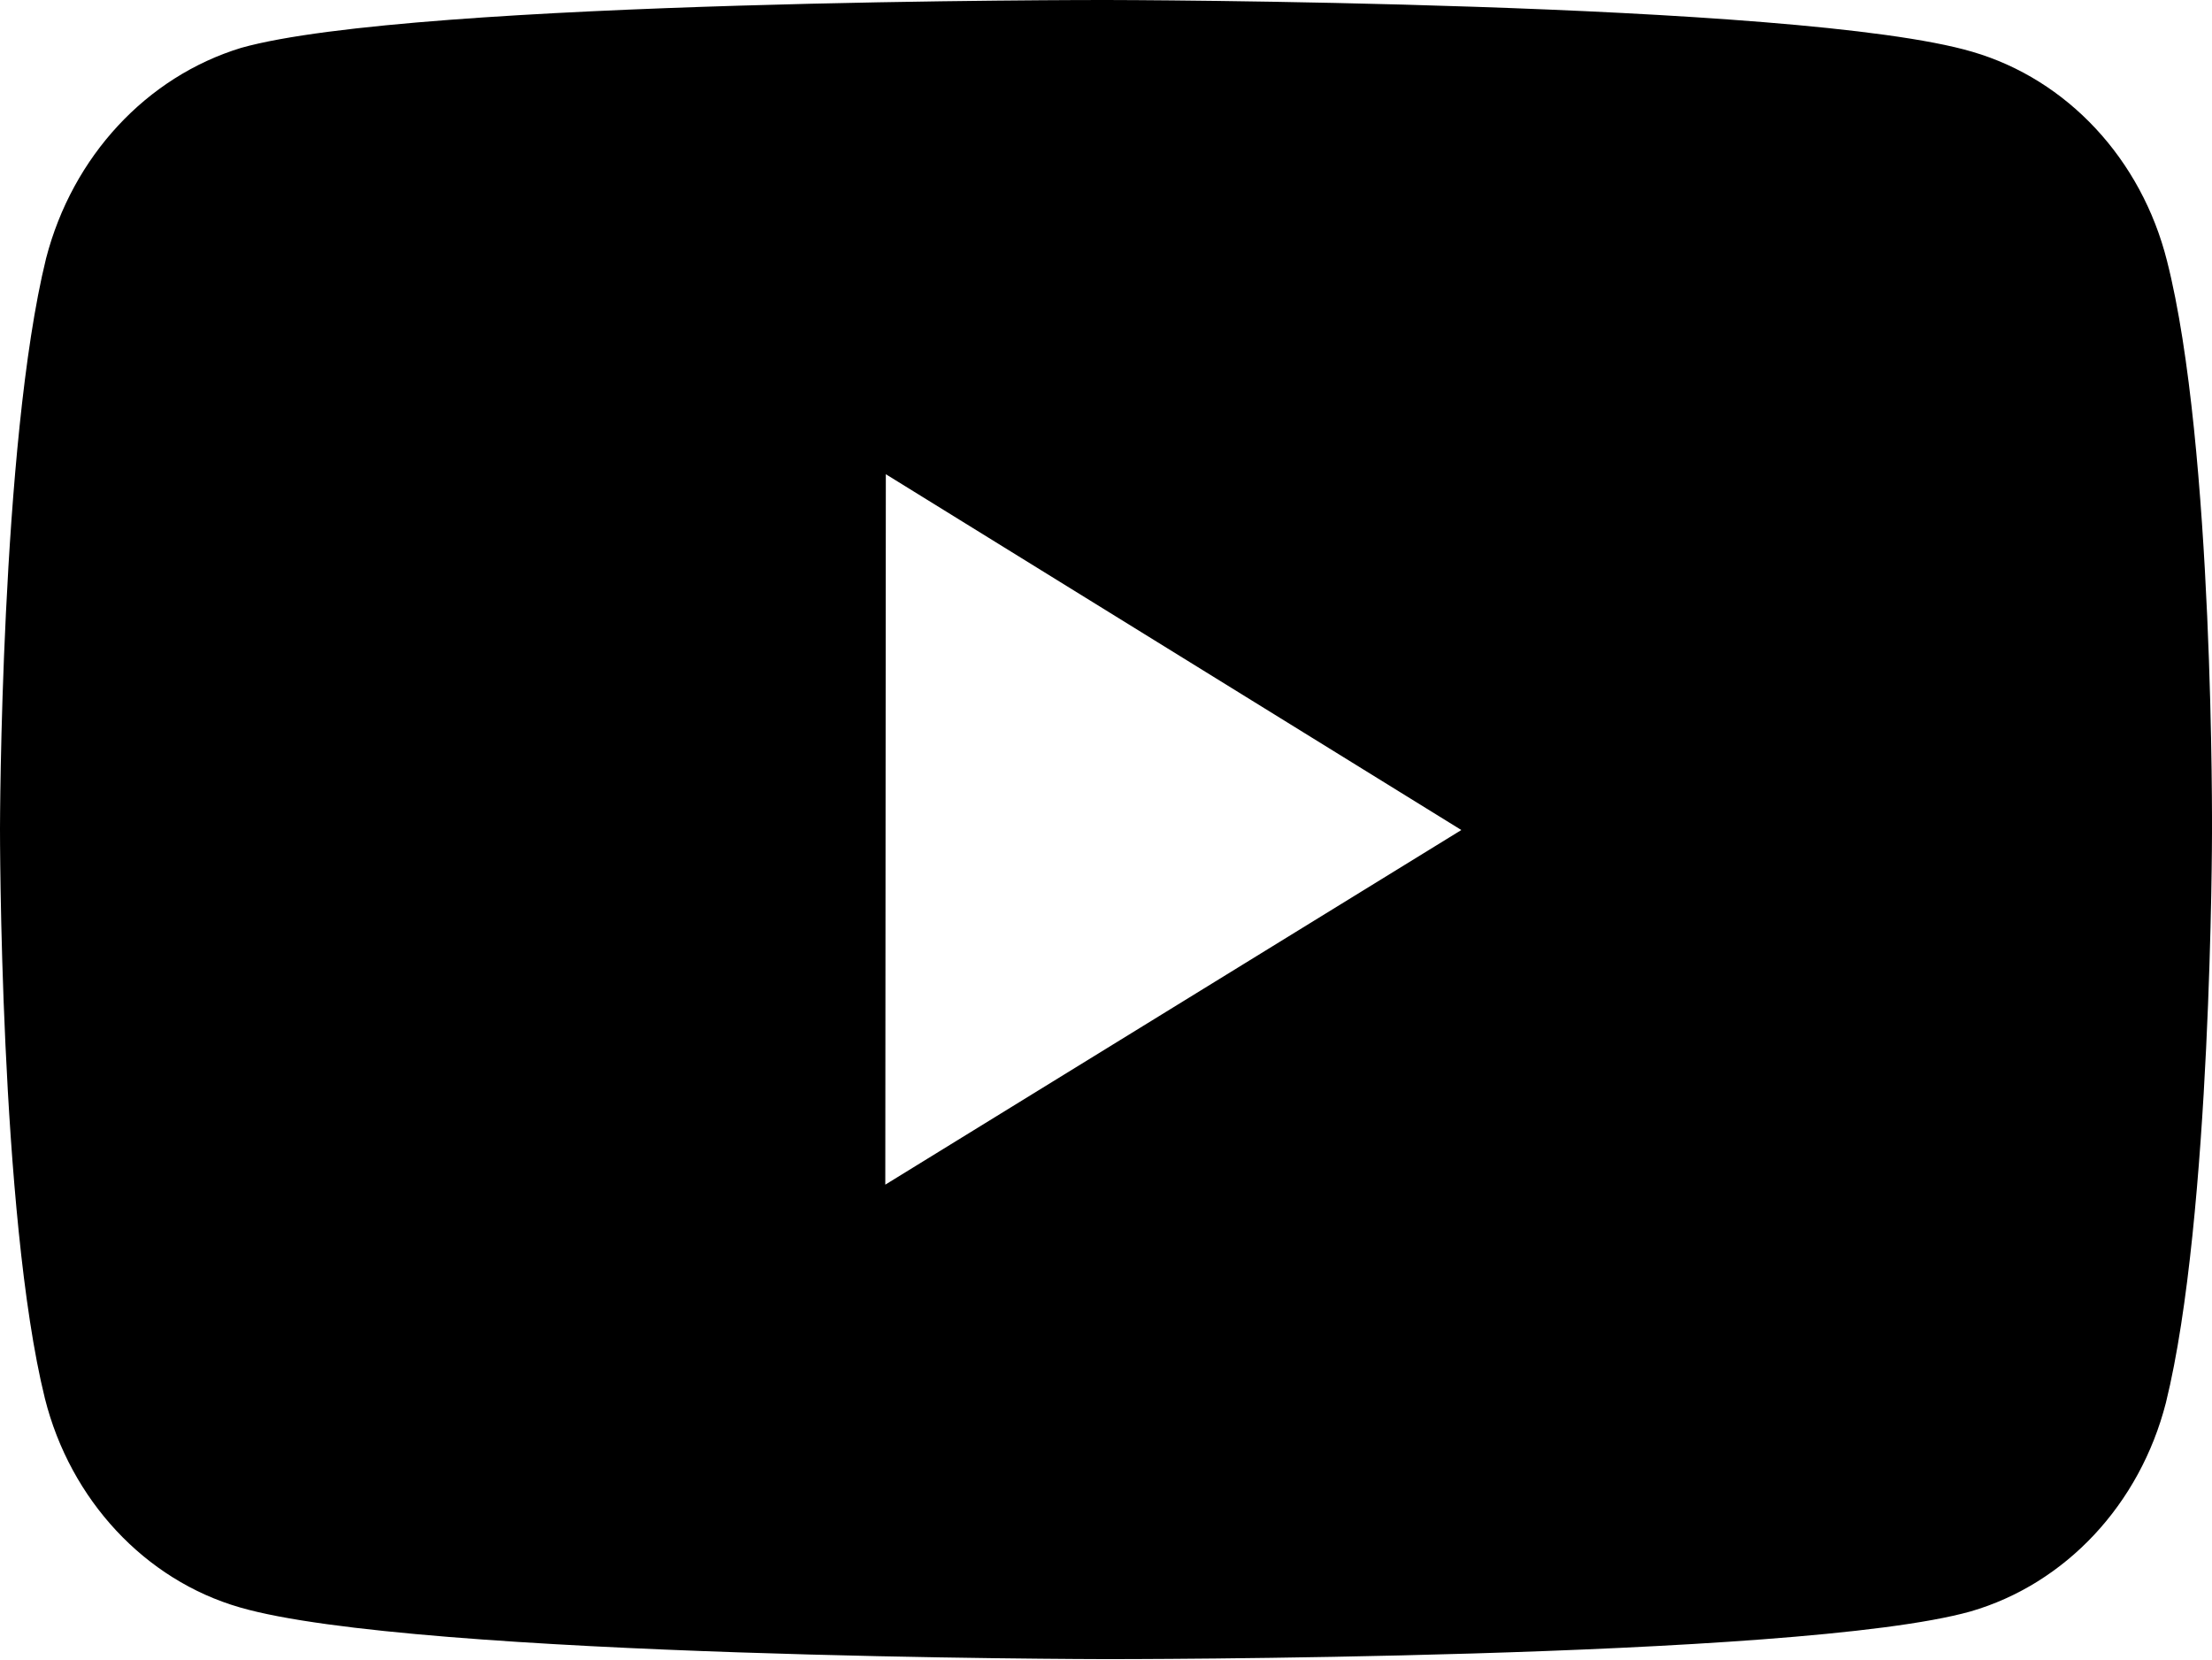
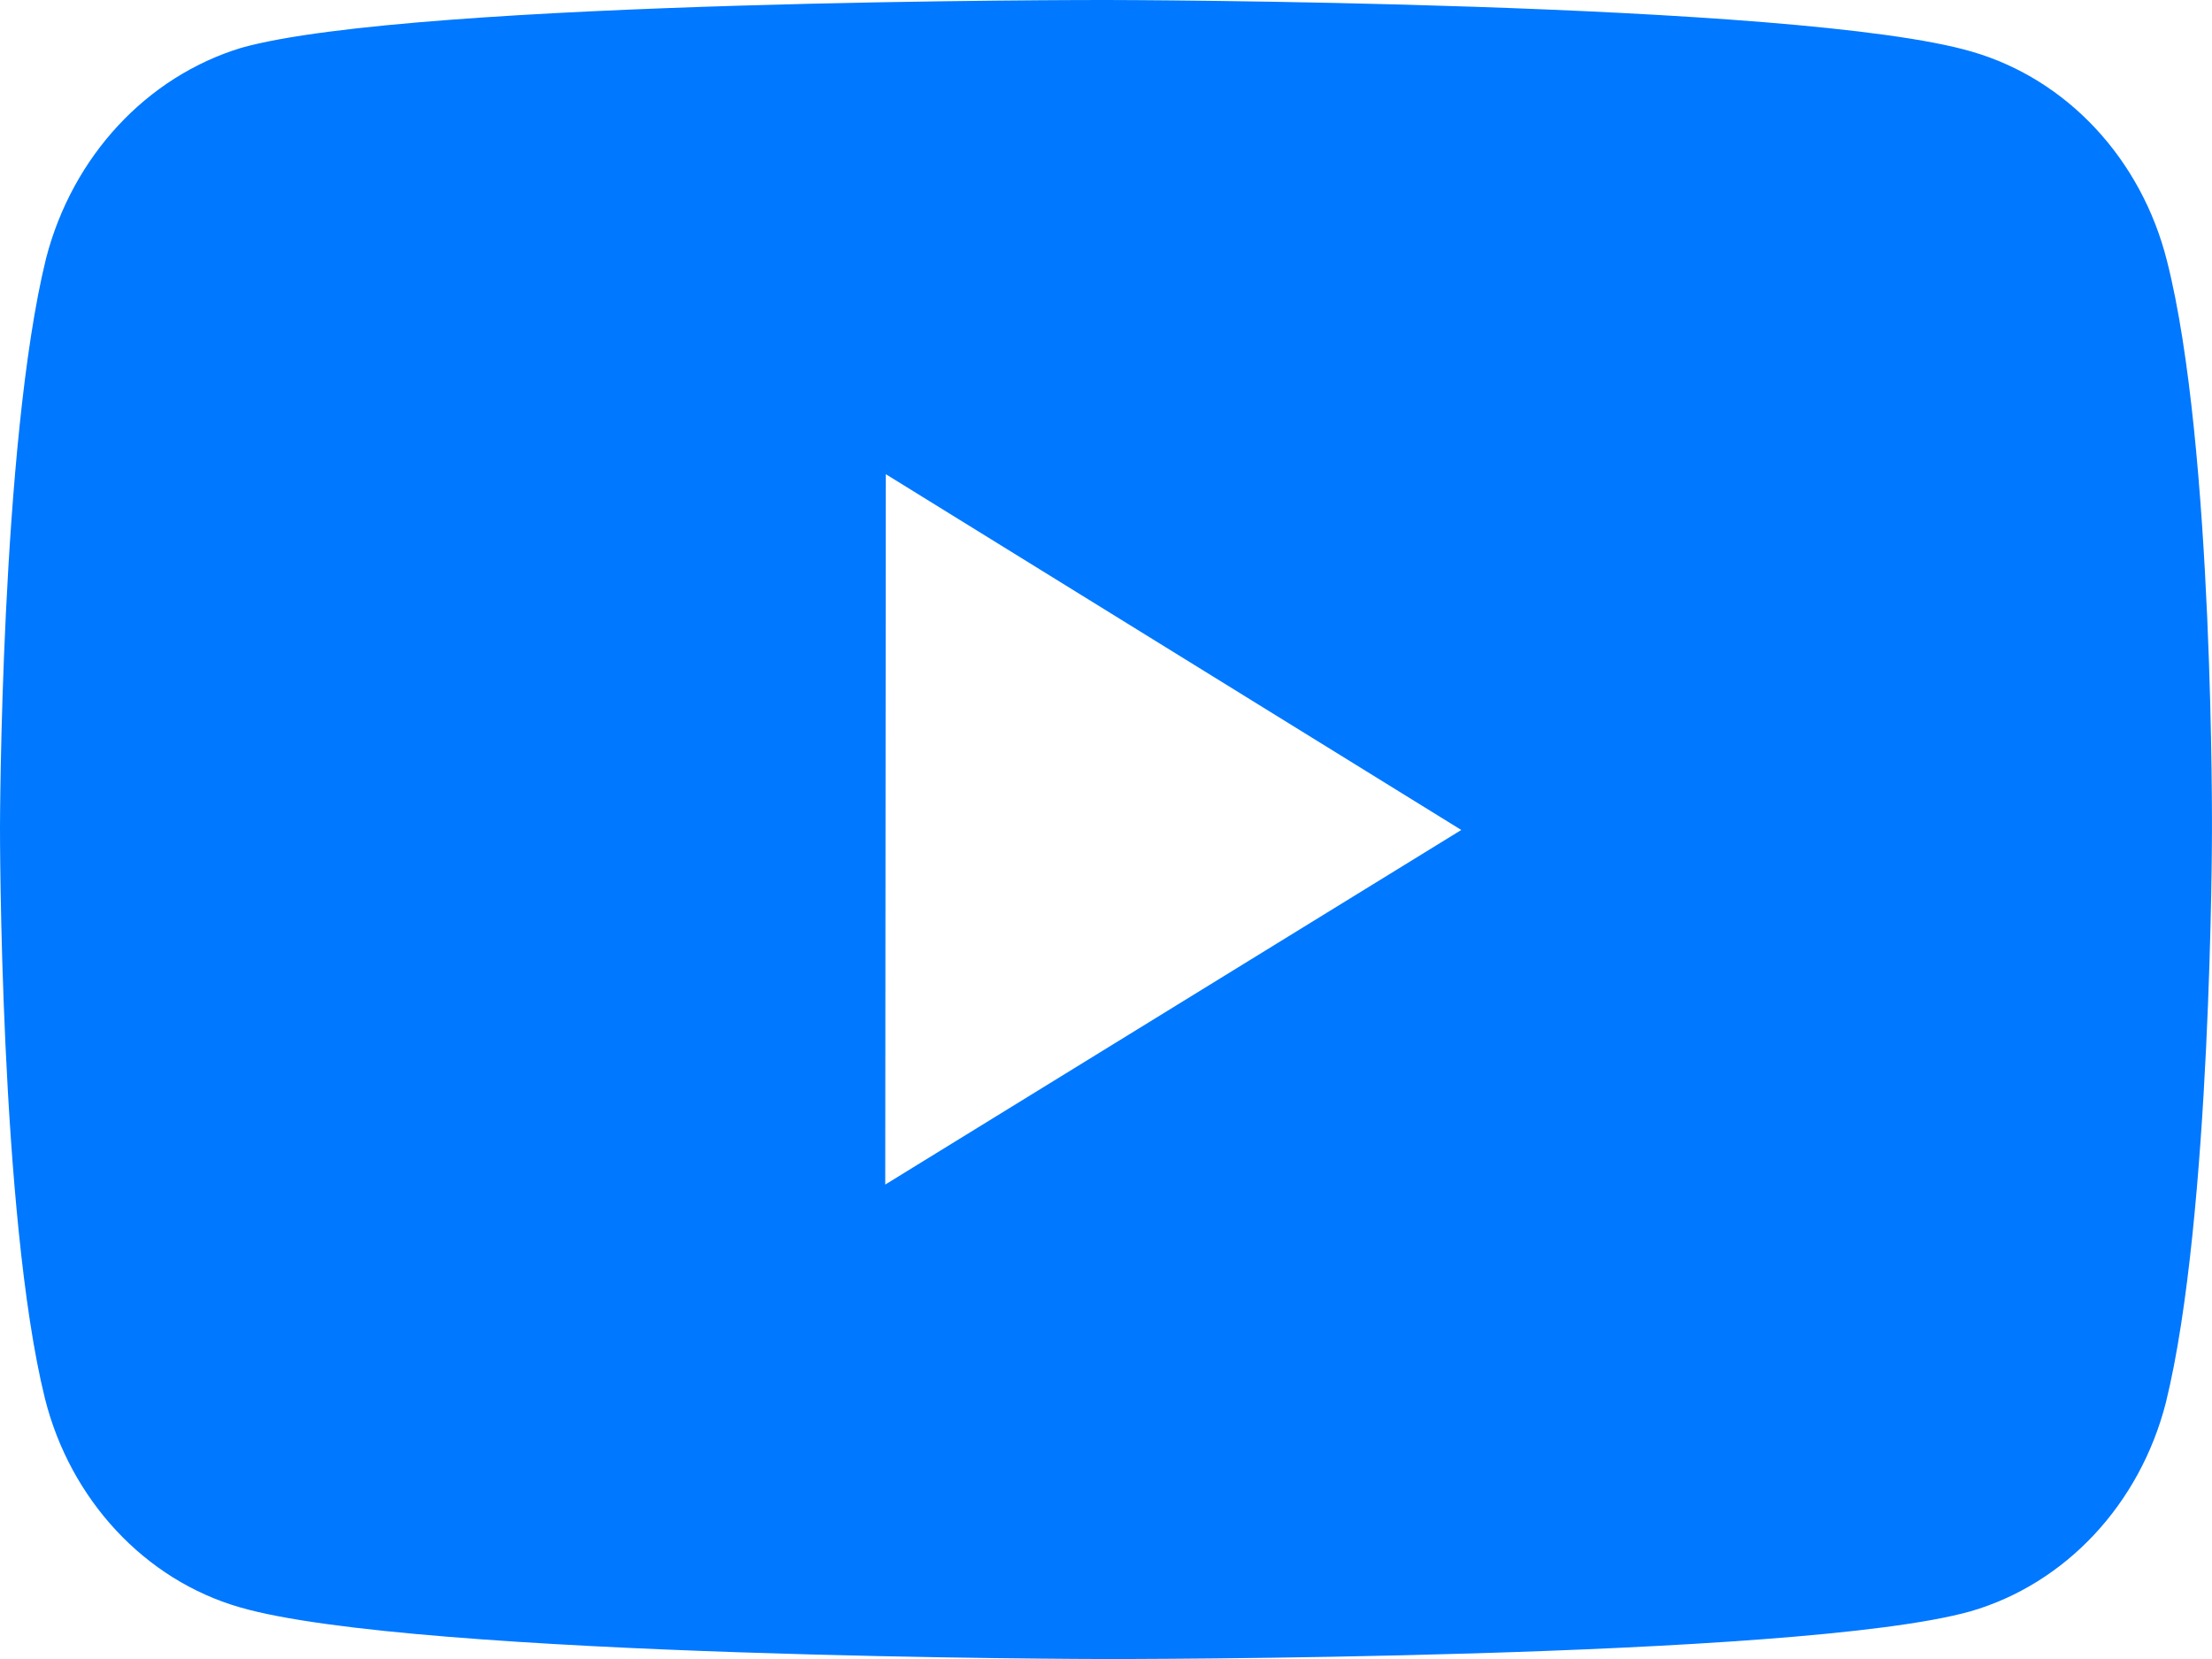
- <svg xmlns="http://www.w3.org/2000/svg" width="53.333" height="40" version="1.1" id="svg6404">
+ <svg xmlns="http://www.w3.org/2000/svg" width="46.667" height="35" version="1.1" id="svg6404">
  <defs id="defs6408" />
-   <path d="M 52.248,6.289 A 6.678,7.154 0 0 0 47.553,1.248 C 43.38,0.02 26.685,2.1683761e-5 26.685,2.1683761e-5 c 0,0 -16.692,-0.02 -20.868,1.153 A 6.822,7.308 0 0 0 1.111,6.229 C 0.011,10.699 3.904329e-6,19.971 3.904329e-6,19.971 c 0,0 -0.011,9.318 1.082,13.742 0.613,2.446 2.412,4.379 4.698,5.039 4.216,1.228 20.865,1.248 20.865,1.248 0,0 16.695,0.02 20.868,-1.15 a 6.702,7.18 0 0 0 4.709,-5.033 c 1.103,-4.468 1.111,-13.737 1.111,-13.737 0,0 0.053,-9.321 -1.085,-13.791 z m -30.903,22.272 0.013,-17.128 13.876,8.578 z" id="path6402" style="fill:#000000;stroke-width:2.758" />
+   <path d="M 45.717,5.503 A 5.843,6.26 0 0 0 41.609,1.092 C 37.957,0.018 23.349,1.89655e-5 23.349,1.89655e-5 c 0,0 -14.606,-0.017 -18.259,1.009 A 5.969,6.395 0 0 0 0.972,5.45 C 0.009,9.362 3.41714e-6,17.475 3.41714e-6,17.475 c 0,0 -0.009,8.153 0.947,12.025 0.536,2.141 2.11,3.832 4.111,4.409 3.689,1.074 18.257,1.092 18.257,1.092 0,0 14.608,0.018 18.259,-1.007 a 5.864,6.282 0 0 0 4.12,-4.404 c 0.965,-3.909 0.972,-12.02 0.972,-12.02 0,0 0.047,-8.155 -0.949,-12.067 z m -27.041,19.488 0.012,-14.987 12.141,7.506 z" id="path6402" style="fill:#0078ff;fill-opacity:1;stroke-width:2.413" />
</svg>
